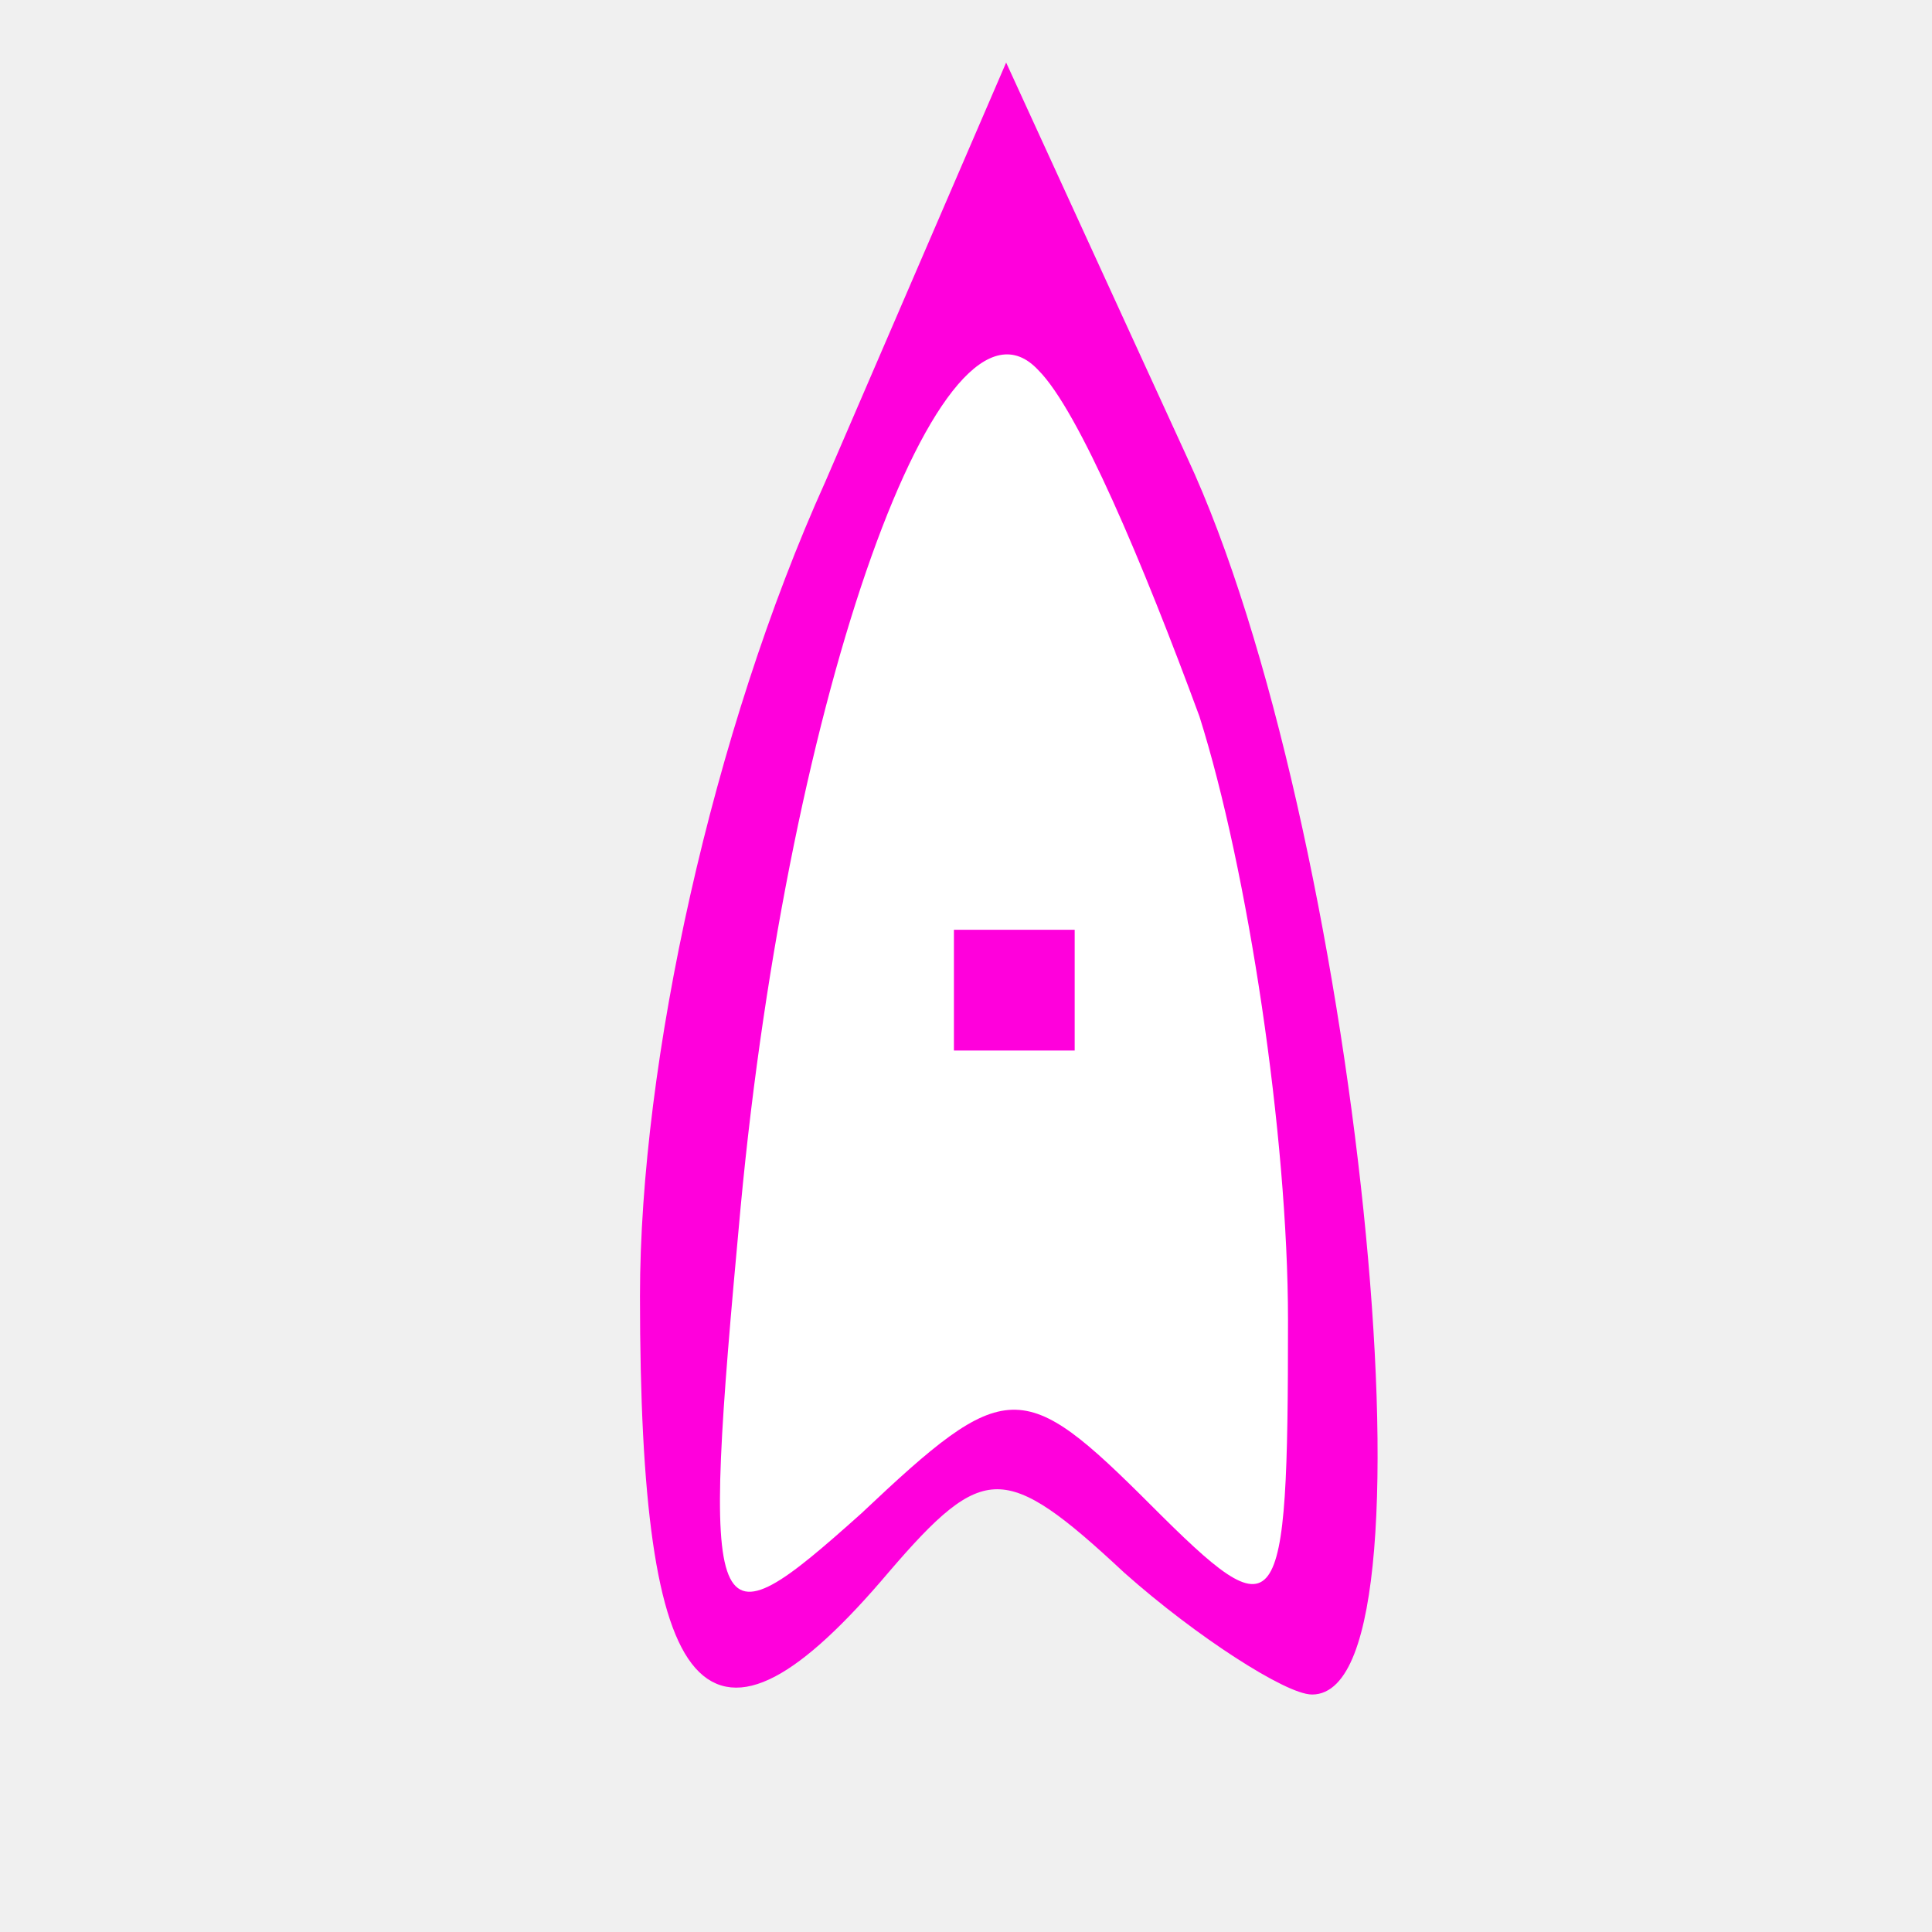
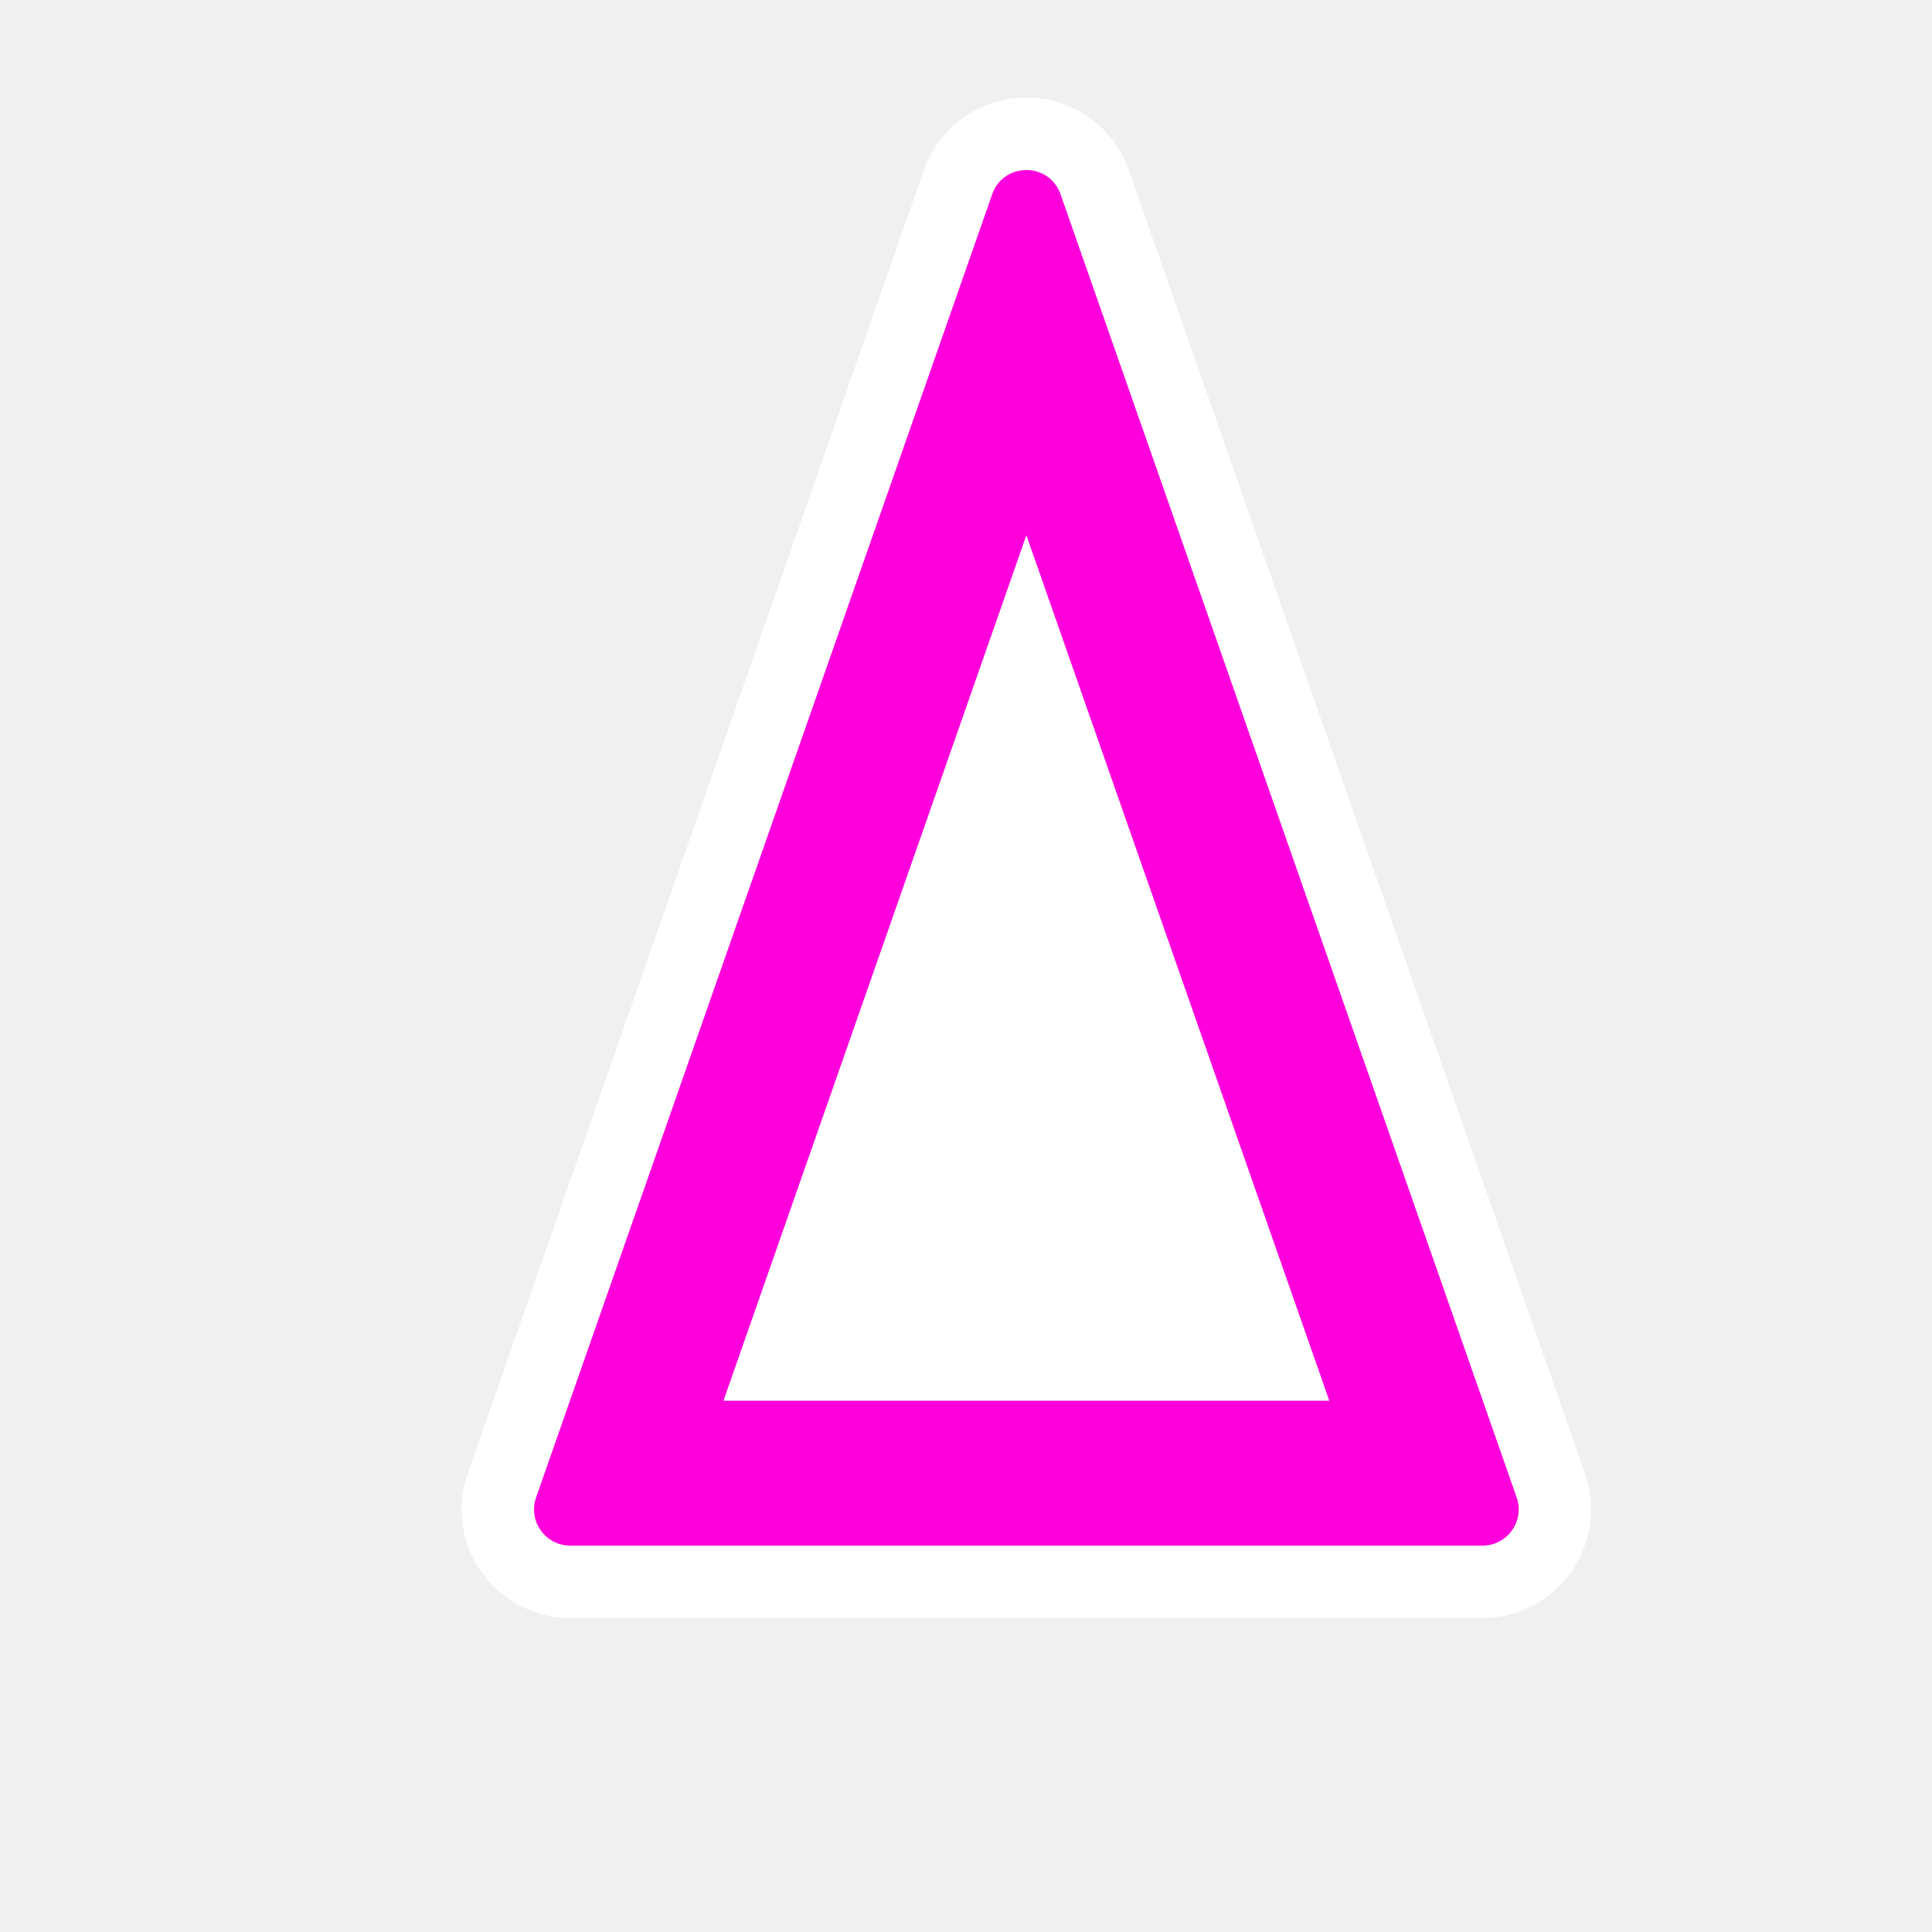
- <svg xmlns="http://www.w3.org/2000/svg" version="1.0" width="24pt" height="24pt" viewBox="0 0 24 24" preserveAspectRatio="xMidYMid meet">
-   <style type="text/css">
-     .vessel-stroke-inactive {
-         fill: #ff00dc;
-         stroke: #ff00dc;
-     }
-     .vessel-fill-inactive {
-         fill: #ffffff;
-         stroke: none;
-     }
- </style>
-   <g transform="translate(0,24) scale(0.1,-0.1)" class="vessel-stroke-inactive">
-     <path d="M103 180 c-14 -31 -23 -72 -23 -101 0 -51 8 -60 30 -34 12 14 15 14         30 0 9 -8 20 -15 23 -15 16 0 5 108 -16 153 l-22 48 -22 -51z m46 -29 c6 -19         11 -52 11 -75 0 -38 -1 -39 -17 -23 -16 16 -18 16 -36 -1 -19 -17 -20 -16 -15         38 6 64 25 117 37 104 5 -5 13 -24 20 -43z" />
-   </g>
-   <g transform="translate(0,24) scale(0.1,-0.1)" class="vessel-fill-inactive">
-     <path d="M149 151  c6 -19         11 -52 11 -75 0 -38 -1 -39 -17 -23 -16 16 -18 16 -36 -1 -19 -17 -20 -16 -15         38 6 64 25 117 37 104 5 -5 13 -24 20 -43z" />
-   </g>
-   <g transform="translate(0,24) scale(0.1,-0.1)" class="vessel-stroke-inactive">
-     <path d="M133 110 l-14 0 0 14 14 0 0 -14 -14 0z" />
+ <svg xmlns="http://www.w3.org/2000/svg" width="32" height="32" viewBox="0 0 32 32">
+   <g transform="translate(17 16) scale(1.2) translate(-12 -12)">
+     <path d="M18.767 19.335C18.881 19.66 18.64 20 18.295 20H5.705C5.36 20 5.119 19.66 5.233 19.335L11.528 1.349C11.684 0.902 12.315 0.902 12.472 1.349L18.767 19.335Z" fill="#FFFFFF" stroke="#ffffff" stroke-width="2" stroke-linejoin="round" />
+     <path d="M18.767 19.335C18.881 19.66 18.64 20 18.295 20H5.705C5.36 20 5.119 19.66 5.233 19.335L11.528 1.349C11.684 0.902 12.315 0.902 12.472 1.349L18.767 19.335ZM7.819 18H16.181L12 6.054L7.819 18Z" fill="#FF00DC" fill-rule="evenodd" />
  </g>
</svg>
